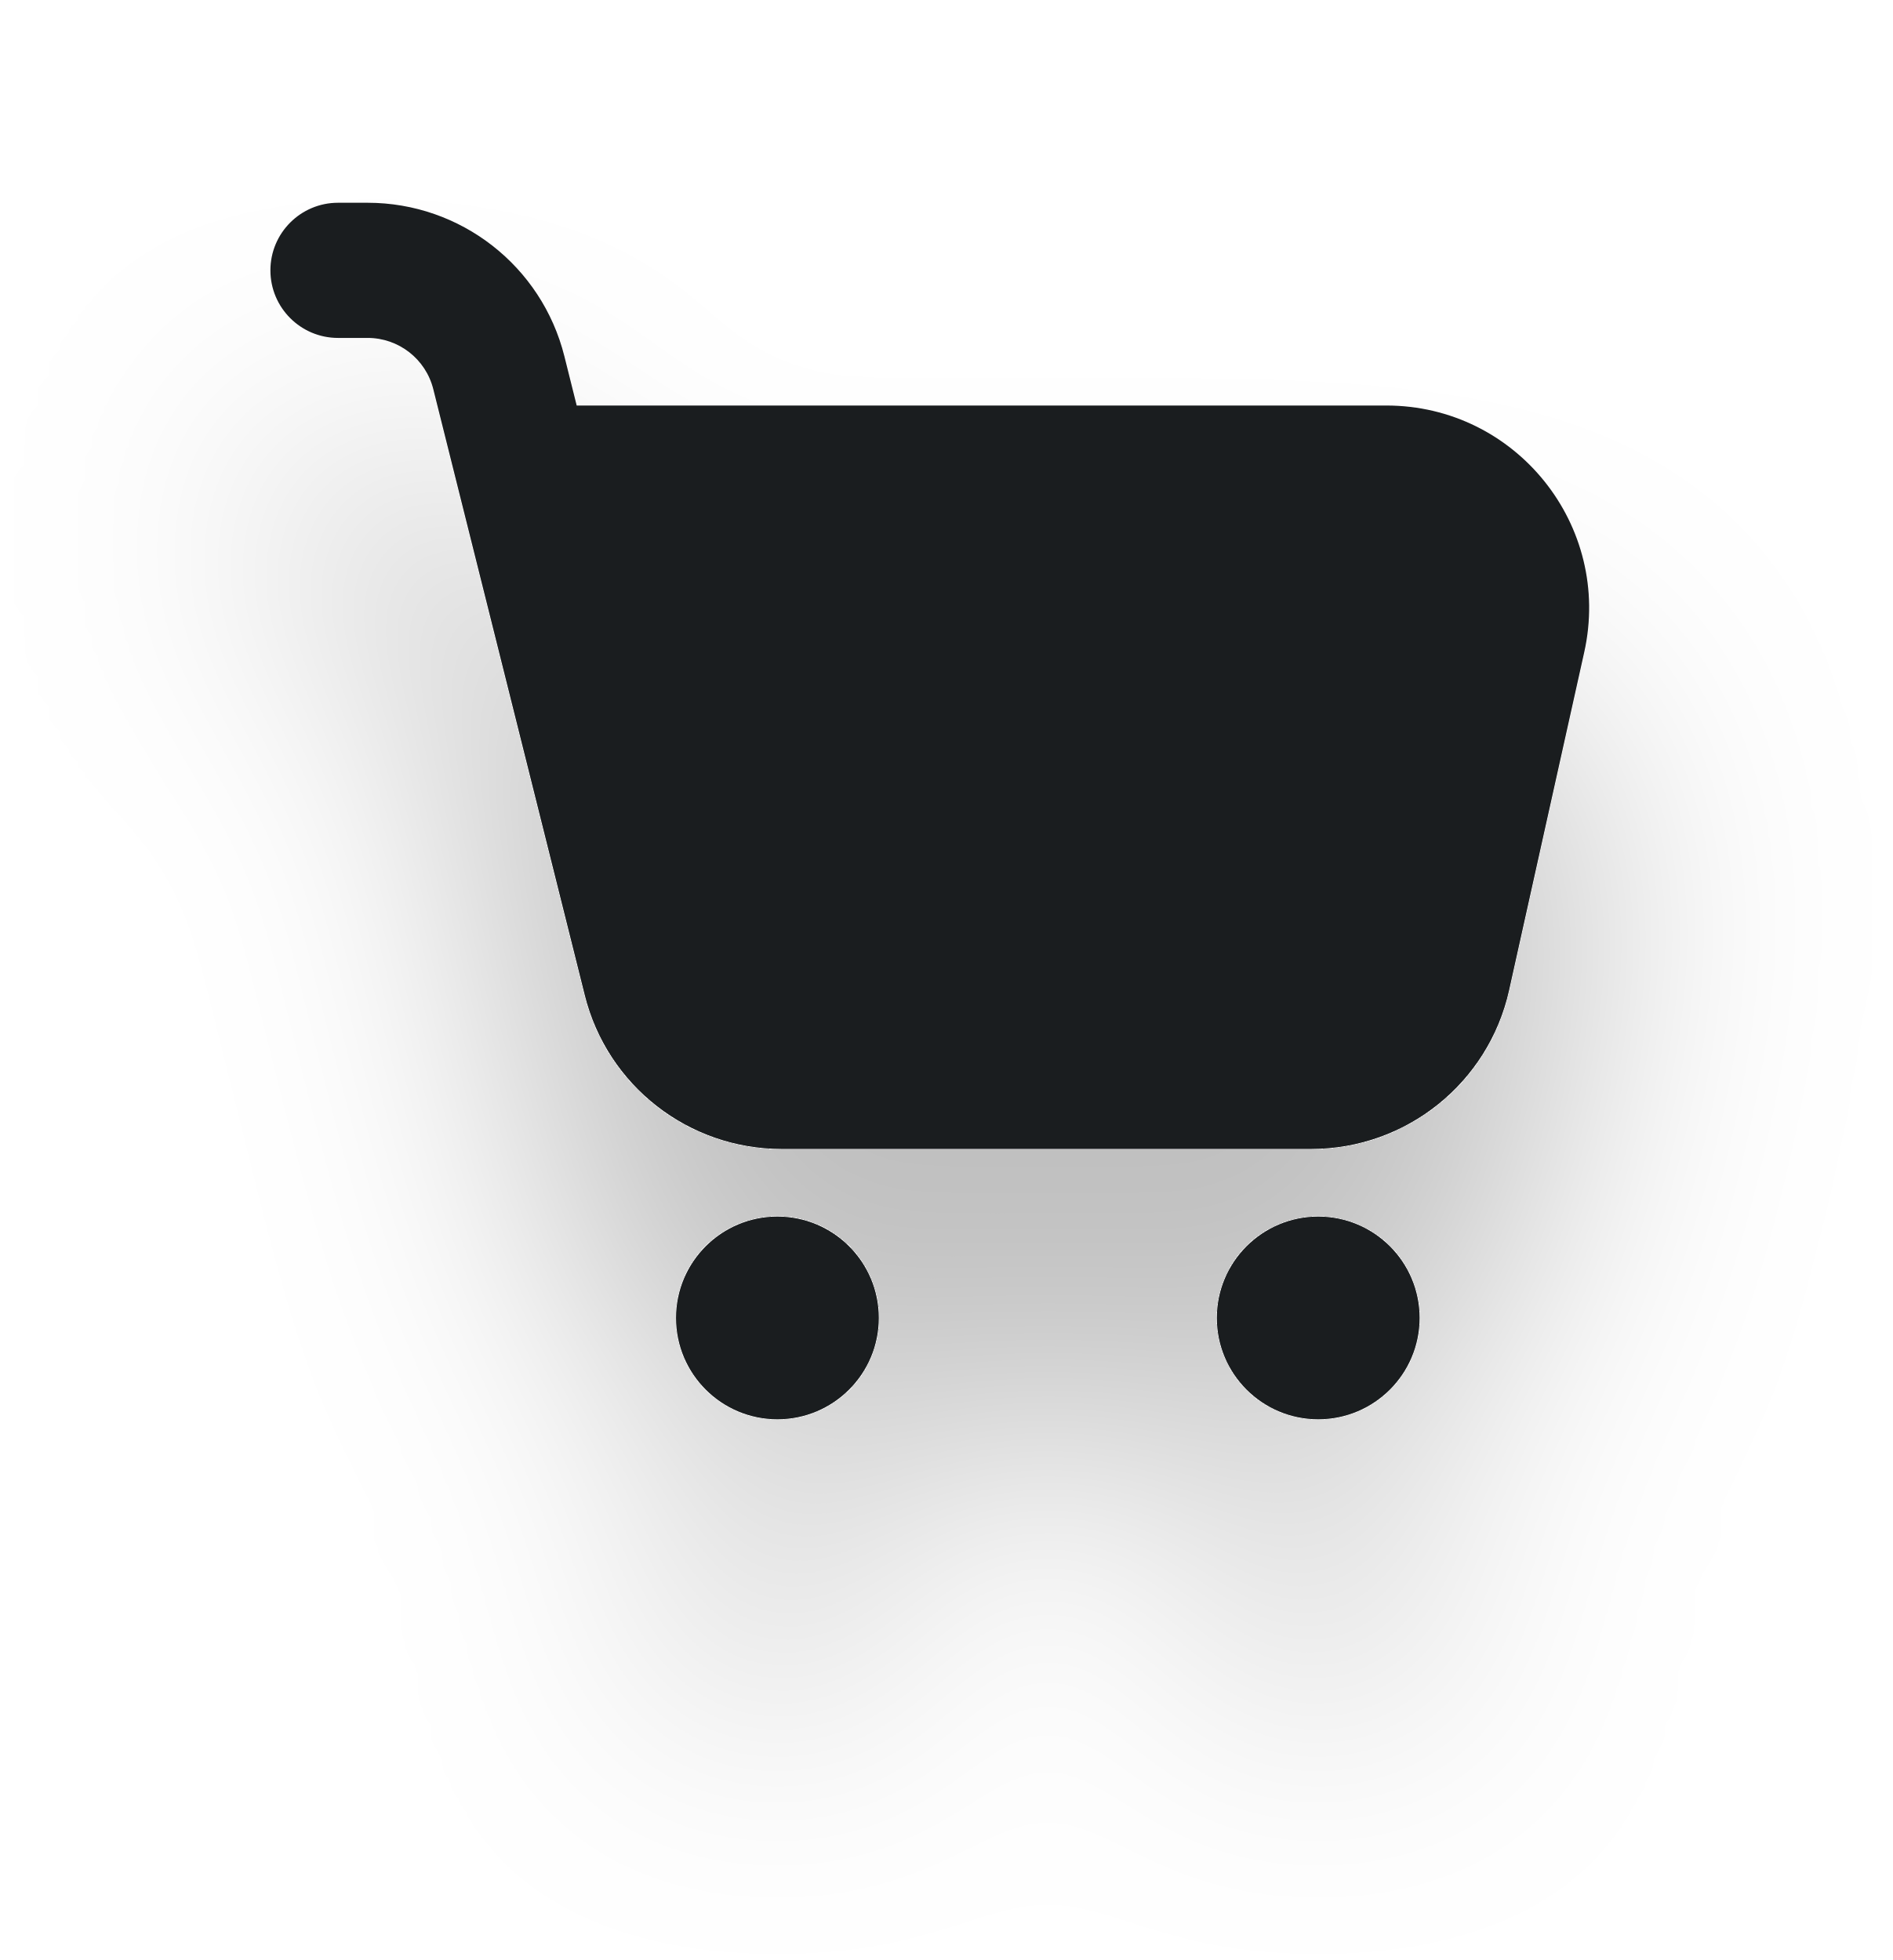
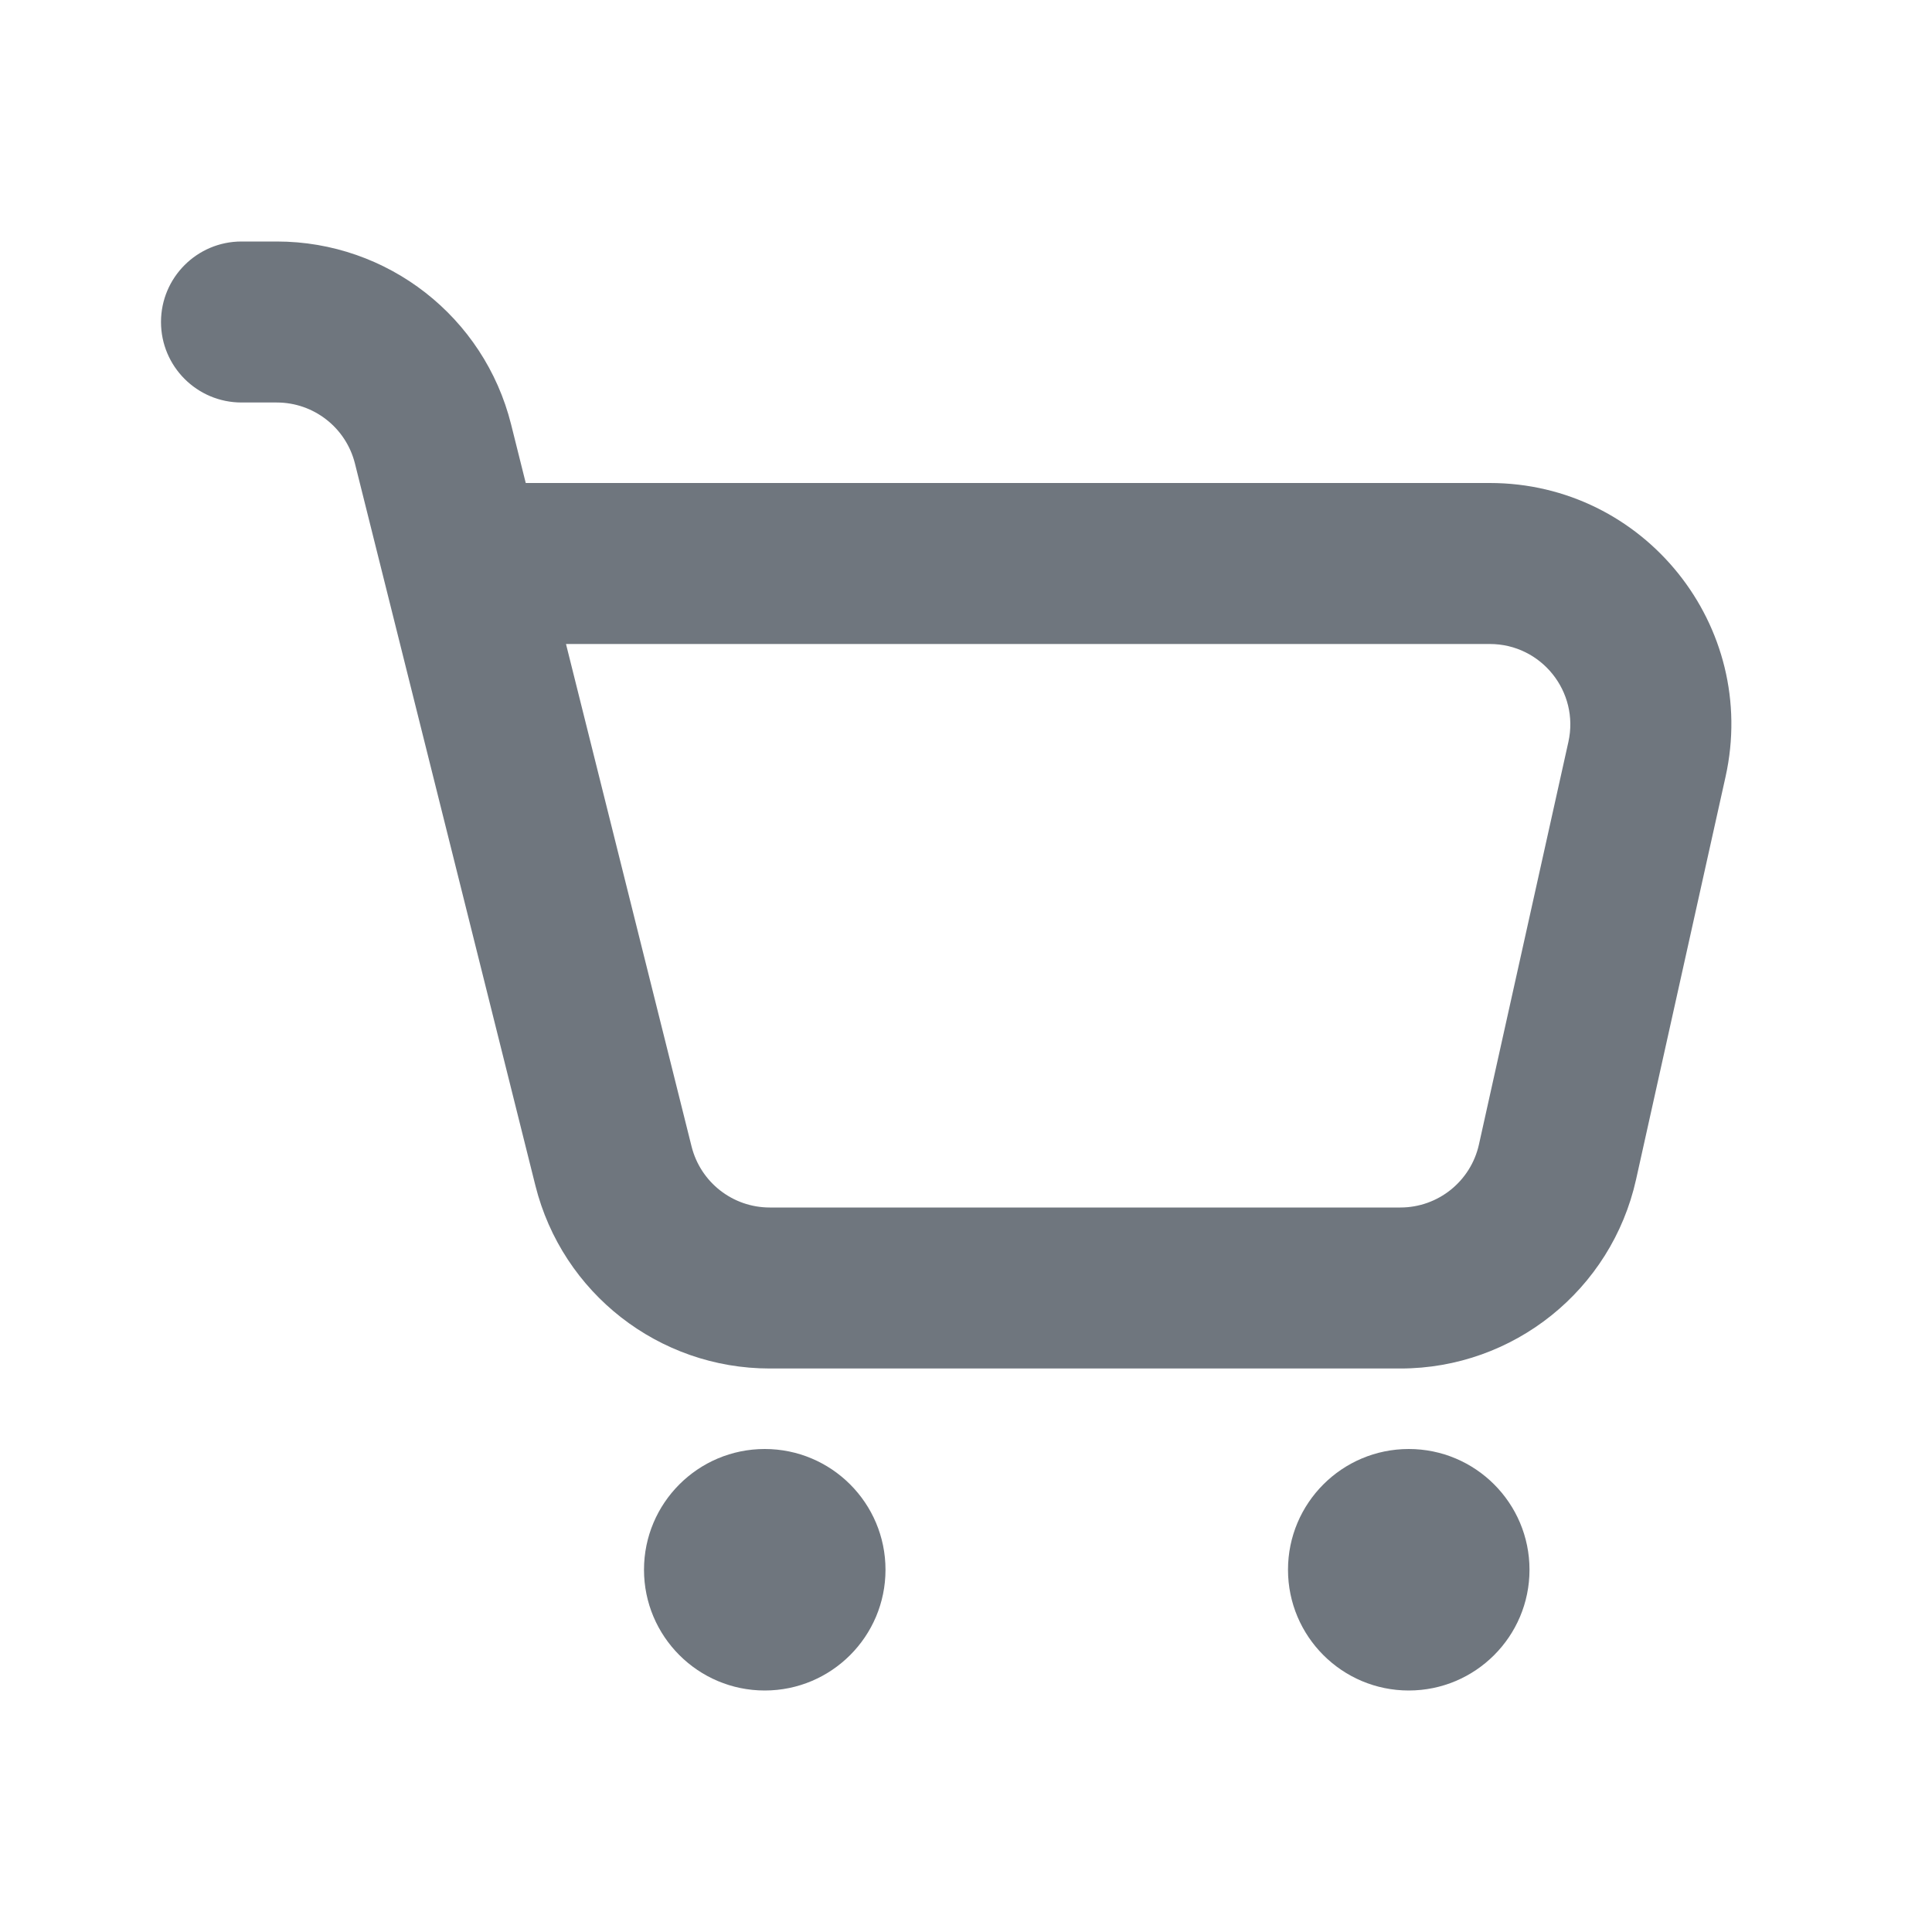
- <svg xmlns="http://www.w3.org/2000/svg" width="28" height="29" viewBox="0 0 28 29" fill="none">
-   <g filter="url(#filter0_d_1145_7759)">
-     <path fill-rule="evenodd" clip-rule="evenodd" d="M11.5 21C12.328 21 13 20.328 13 19.5C13 18.672 12.328 18 11.5 18C10.672 18 10 18.672 10 19.5C10 20.328 10.672 21 11.5 21Z" fill="#1A1D1F" />
-     <path fill-rule="evenodd" clip-rule="evenodd" d="M19.5 21C20.328 21 21 20.328 21 19.5C21 18.672 20.328 18 19.5 18C18.672 18 18 18.672 18 19.5C18 20.328 18.672 21 19.5 21Z" fill="#1A1D1F" />
-     <path d="M5 3C4.448 3 4 3.448 4 4C4 4.552 4.448 5 5 5H5.438C5.897 5 6.297 5.312 6.409 5.757L8.651 14.728C8.985 16.063 10.185 17 11.562 17H19.396C20.802 17 22.019 16.023 22.324 14.651L23.435 9.651C23.852 7.777 22.426 6 20.507 6H8.531L8.349 5.272C8.015 3.937 6.815 3 5.438 3H5Z" fill="#1A1D1F" />
-   </g>
-   <defs>
-     <filter id="filter0_d_1145_7759" x="-2" y="0" width="32" height="32" filterUnits="userSpaceOnUse" color-interpolation-filters="sRGB">
-       <feFlood flood-opacity="0" result="BackgroundImageFix" />
-       <feColorMatrix in="SourceAlpha" type="matrix" values="0 0 0 0 0 0 0 0 0 0 0 0 0 0 0 0 0 0 127 0" result="hardAlpha" />
-       <feOffset dy="4" />
-       <feGaussianBlur stdDeviation="2" />
-       <feComposite in2="hardAlpha" operator="out" />
-       <feColorMatrix type="matrix" values="0 0 0 0 0 0 0 0 0 0 0 0 0 0 0 0 0 0 0.25 0" />
-       <feBlend mode="normal" in2="BackgroundImageFix" result="effect1_dropShadow_1145_7759" />
-       <feBlend mode="normal" in="SourceGraphic" in2="effect1_dropShadow_1145_7759" result="shape" />
-     </filter>
-   </defs>
+ <svg xmlns="http://www.w3.org/2000/svg" width="24" height="24" viewBox="0 0 24 24" fill="none">
+   <path fill-rule="evenodd" clip-rule="evenodd" d="M2 4C2 3.448 2.448 3 3 3H3.438C4.815 3 6.015 3.937 6.349 5.272L6.531 6H18.507C20.426 6 21.852 7.777 21.435 9.651L20.324 14.651C20.019 16.023 18.802 17 17.396 17H9.562C8.185 17 6.985 16.063 6.651 14.728L4.409 5.757C4.297 5.312 3.897 5 3.438 5H3C2.448 5 2 4.552 2 4ZM7.031 8L8.591 14.242C8.703 14.688 9.103 15 9.562 15H17.396C17.864 15 18.27 14.675 18.372 14.217L19.483 9.217C19.622 8.592 19.146 8 18.507 8H7.031Z" fill="#6F767E" />
+   <path fill-rule="evenodd" clip-rule="evenodd" d="M9.5 21C10.328 21 11 20.328 11 19.5C11 18.672 10.328 18 9.5 18C8.672 18 8 18.672 8 19.5C8 20.328 8.672 21 9.5 21Z" fill="#6F767E" />
+   <path fill-rule="evenodd" clip-rule="evenodd" d="M17.5 21C18.328 21 19 20.328 19 19.5C19 18.672 18.328 18 17.5 18C16.672 18 16 18.672 16 19.5C16 20.328 16.672 21 17.5 21Z" fill="#6F767E" />
</svg>
